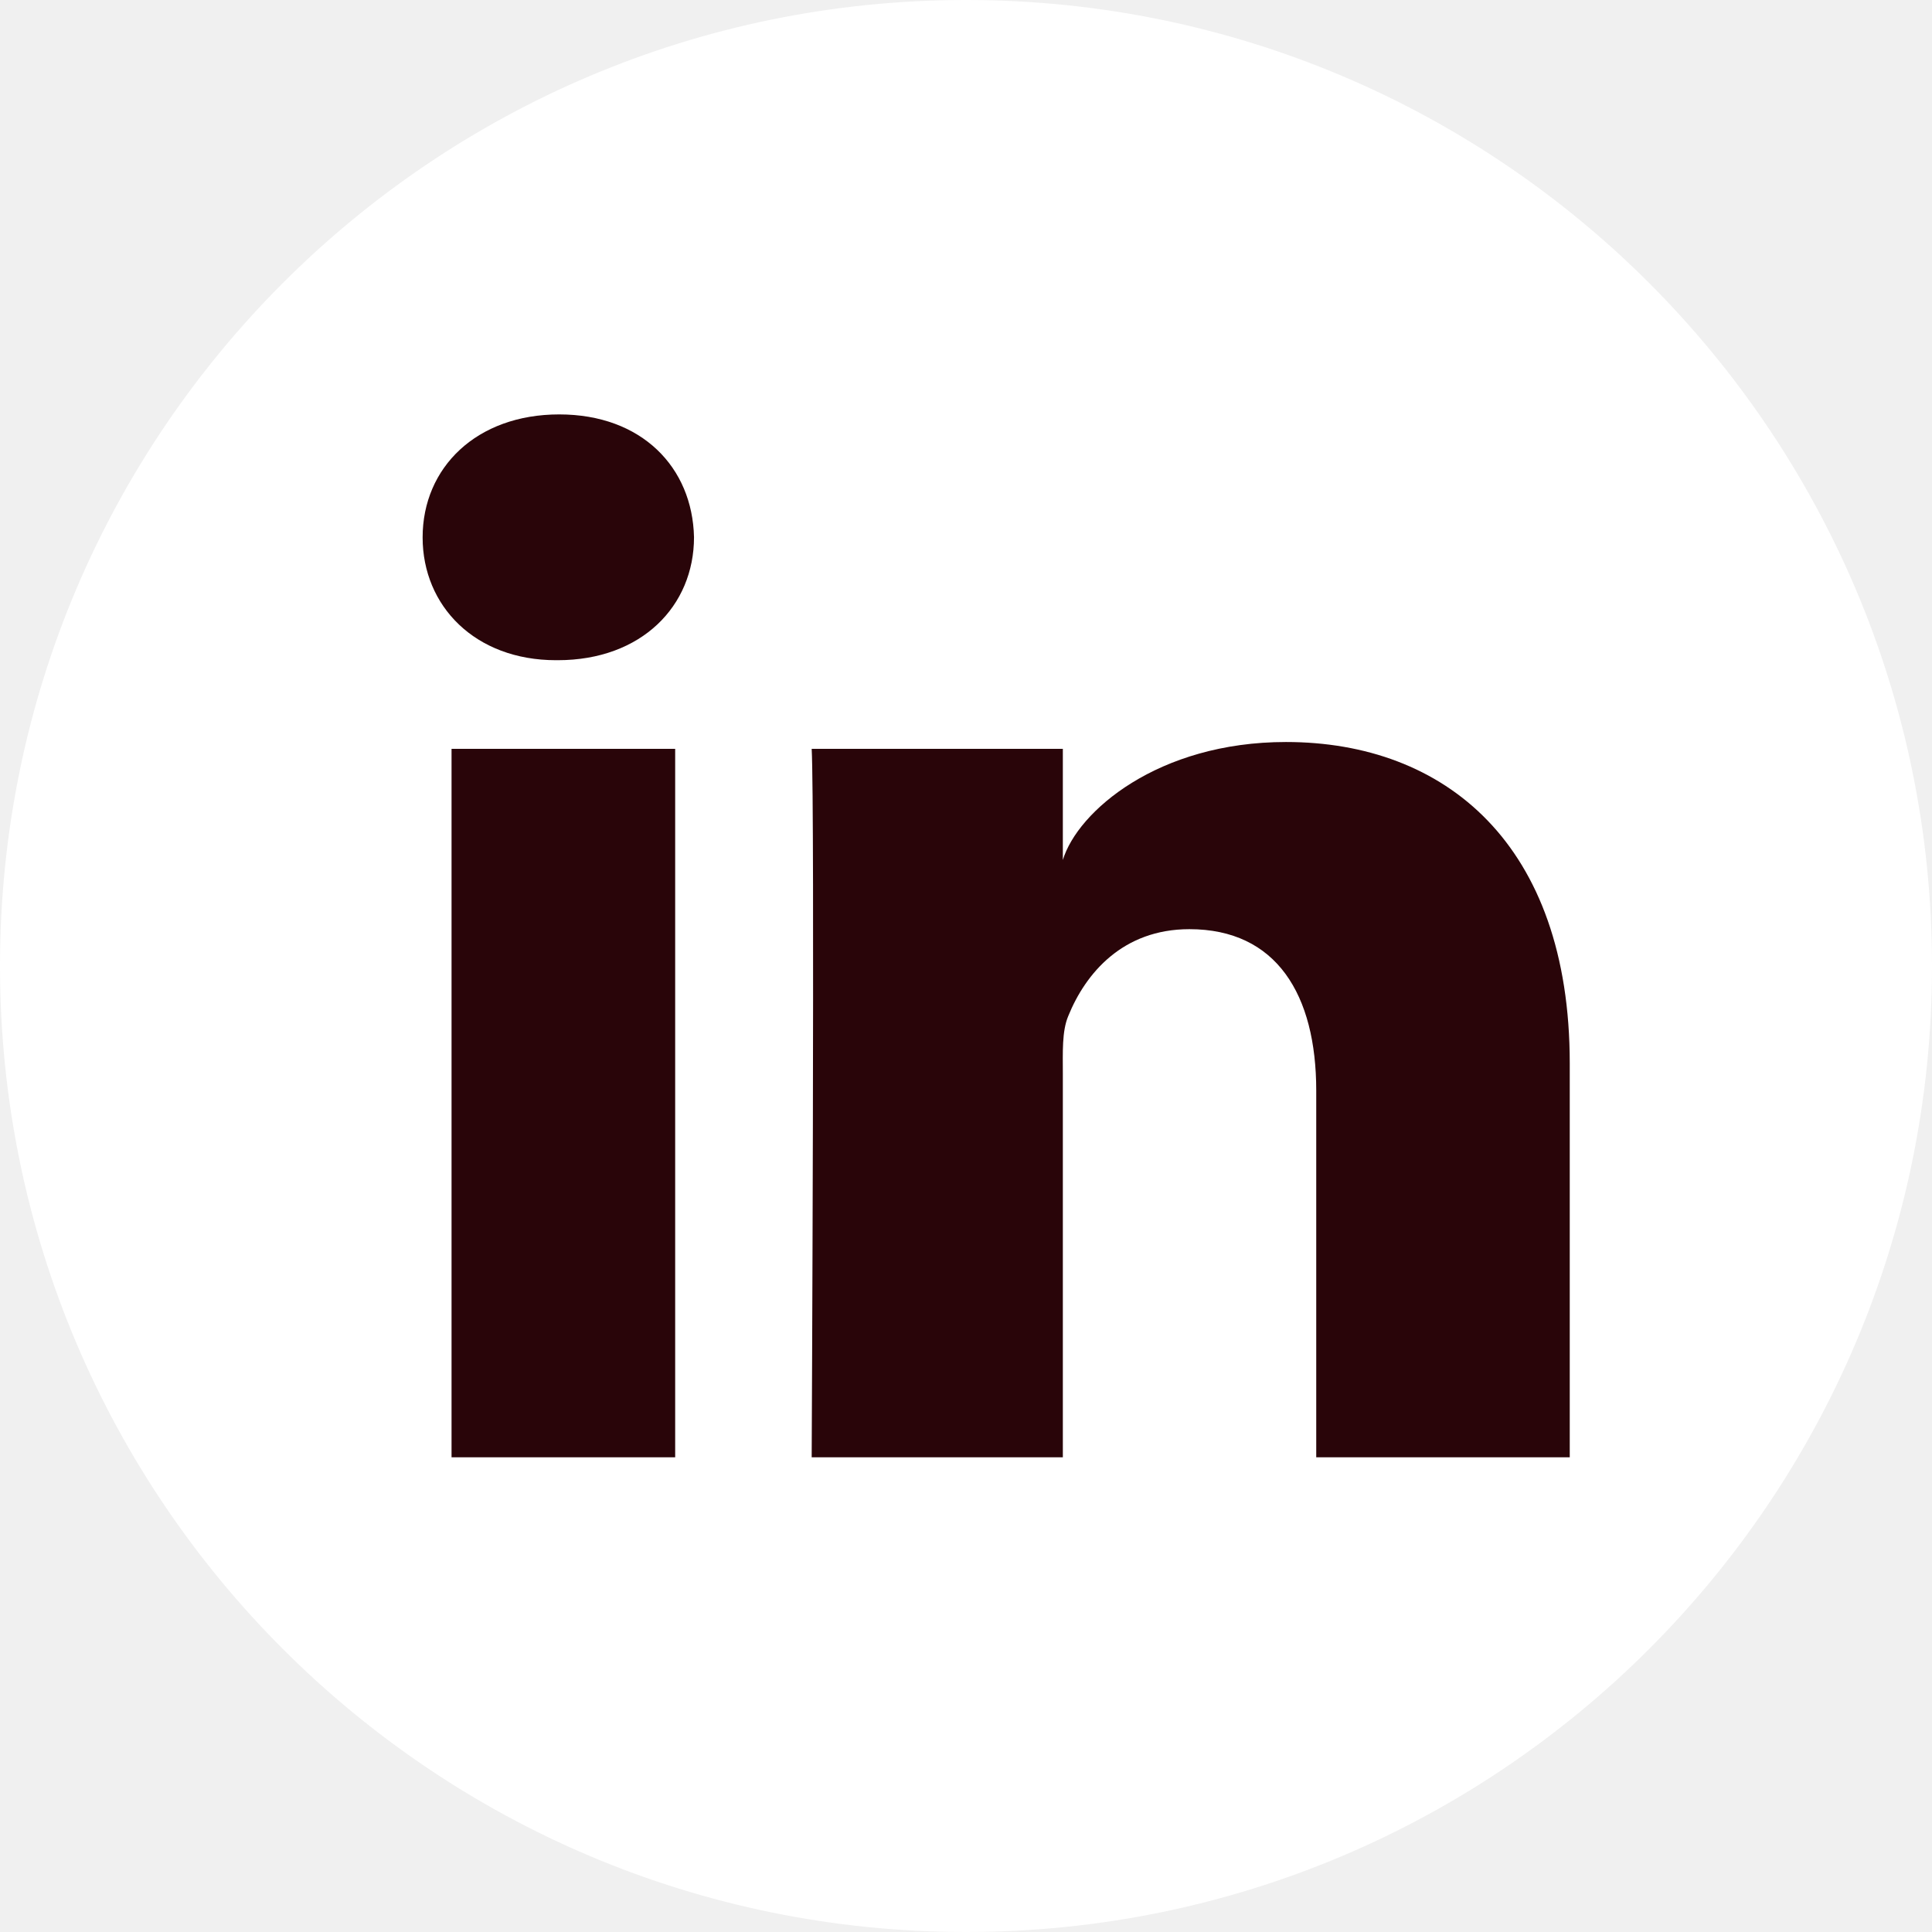
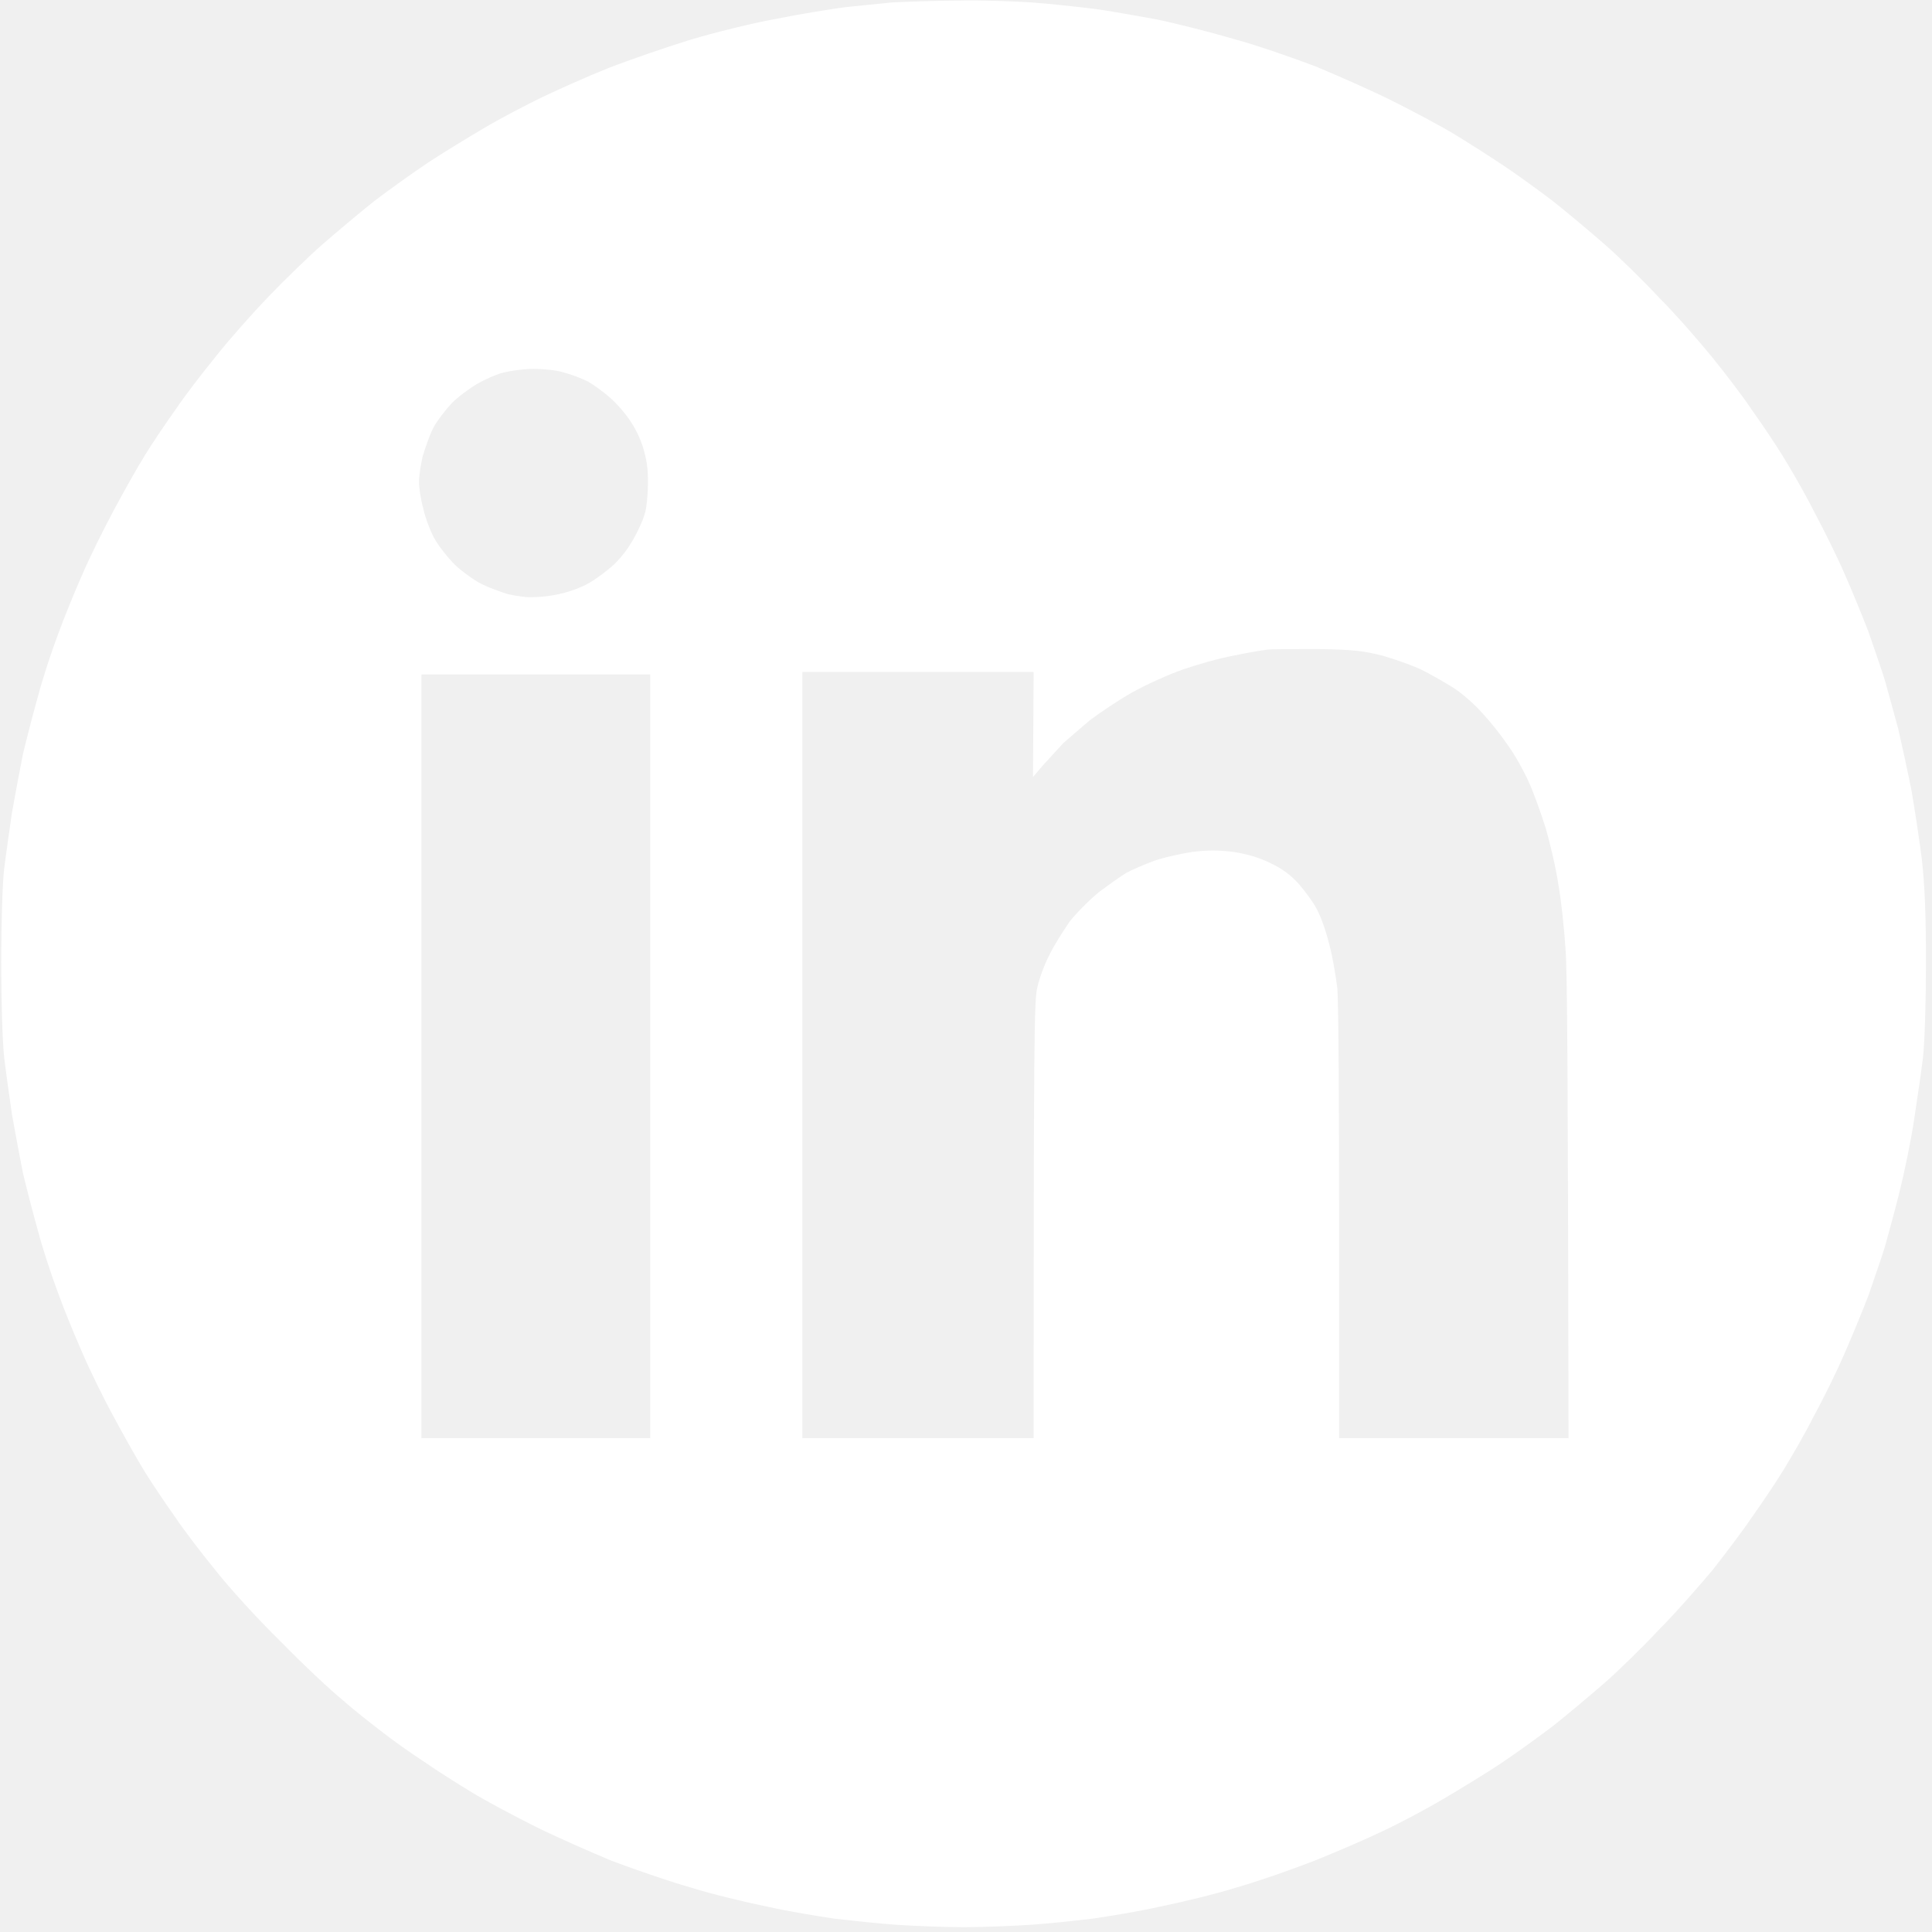
- <svg xmlns="http://www.w3.org/2000/svg" width="32" height="32" viewBox="0 0 32 32" fill="none">
-   <circle cx="16" cy="16" r="16" fill="white" />
-   <g clip-path="url(#clip0_33_708)">
-     <path fill-rule="evenodd" clip-rule="evenodd" d="M26 24.137H21.801V18.064C21.801 16.475 21.144 15.39 19.7 15.39C18.595 15.39 17.98 16.122 17.694 16.828C17.587 17.081 17.604 17.434 17.604 17.787V24.137H13.444C13.444 24.137 13.497 13.38 13.444 12.403H17.604V14.244C17.849 13.439 19.179 12.29 21.3 12.29C23.932 12.29 26 13.978 26 17.612V24.137ZM9.237 10.935H9.21C7.869 10.935 7 10.038 7 8.901C7 7.742 7.895 6.864 9.262 6.864C10.629 6.864 11.469 7.74 11.495 8.898C11.495 10.035 10.629 10.935 9.237 10.935ZM7.479 12.403H11.183V24.137H7.479V12.403Z" fill="#290509" />
-   </g>
-   <defs>
-     <clipPath id="clip0_33_708">
-       <rect width="19" height="19" fill="white" transform="translate(7.00006 6)" />
-     </clipPath>
-   </defs>
+ <svg xmlns="http://www.w3.org/2000/svg" version="1.2" viewBox="0 0 32 32" width="32" height="32">
+   <style>
+ 		.s0 { fill: #ffffff } 
+ 	</style>
+   <path id="Farbfüllung 1" fill-rule="evenodd" class="s0" d="m15.86 0.01c0.37-0.01 0.92 0.01 1.22 0.03 0.29 0.02 0.74 0.07 0.99 0.1 0.26 0.03 0.74 0.12 1.08 0.18 0.34 0.07 0.93 0.22 1.3 0.33 0.37 0.1 0.97 0.31 1.34 0.45 0.36 0.15 0.93 0.4 1.27 0.57 0.34 0.17 0.81 0.42 1.04 0.56 0.23 0.14 0.59 0.37 0.8 0.51 0.21 0.14 0.57 0.4 0.82 0.59 0.24 0.19 0.62 0.51 0.85 0.71 0.23 0.2 0.64 0.6 0.91 0.89 0.28 0.28 0.67 0.73 0.89 1 0.21 0.26 0.5 0.64 0.64 0.85 0.15 0.21 0.38 0.55 0.51 0.76 0.13 0.21 0.37 0.62 0.52 0.92 0.16 0.3 0.39 0.76 0.51 1.04 0.12 0.27 0.3 0.71 0.4 0.97 0.09 0.27 0.22 0.63 0.27 0.8 0.05 0.18 0.15 0.54 0.22 0.8 0.06 0.26 0.16 0.72 0.22 1.02 0.05 0.29 0.13 0.81 0.17 1.13 0.05 0.43 0.07 0.92 0.07 1.72 0 0.63-0.02 1.32-0.05 1.58-0.03 0.25-0.1 0.72-0.15 1.05-0.05 0.33-0.16 0.86-0.24 1.18-0.08 0.32-0.19 0.72-0.24 0.9-0.05 0.17-0.18 0.53-0.27 0.8-0.1 0.26-0.28 0.7-0.4 0.97-0.12 0.28-0.35 0.75-0.51 1.04-0.15 0.3-0.39 0.71-0.52 0.92-0.13 0.21-0.36 0.55-0.51 0.76-0.14 0.21-0.43 0.59-0.64 0.86-0.22 0.26-0.61 0.71-0.89 0.99-0.27 0.29-0.68 0.69-0.91 0.89-0.23 0.2-0.61 0.52-0.85 0.71-0.25 0.19-0.64 0.47-0.88 0.63-0.24 0.16-0.67 0.42-0.94 0.58-0.27 0.16-0.72 0.4-1 0.53-0.27 0.13-0.78 0.35-1.13 0.49-0.36 0.14-0.93 0.34-1.28 0.44-0.35 0.11-0.93 0.25-1.28 0.32-0.35 0.08-0.85 0.16-1.12 0.2-0.26 0.03-0.72 0.08-1.01 0.1-0.3 0.02-0.8 0.04-1.12 0.04-0.32 0-0.82-0.02-1.12-0.04-0.29-0.02-0.75-0.07-1.01-0.1-0.27-0.04-0.77-0.12-1.12-0.2-0.35-0.07-0.93-0.21-1.28-0.32-0.35-0.1-0.93-0.3-1.3-0.44-0.36-0.15-0.93-0.4-1.27-0.57-0.34-0.17-0.81-0.42-1.04-0.56-0.23-0.14-0.58-0.36-0.78-0.5-0.2-0.13-0.5-0.34-0.68-0.48-0.17-0.13-0.48-0.37-0.67-0.54-0.2-0.16-0.67-0.6-1.04-0.98-0.38-0.37-0.86-0.9-1.08-1.18-0.22-0.27-0.52-0.66-0.66-0.87-0.15-0.21-0.38-0.55-0.51-0.76-0.13-0.21-0.36-0.62-0.52-0.92-0.16-0.29-0.39-0.76-0.51-1.04-0.12-0.27-0.31-0.73-0.41-1.01-0.11-0.29-0.26-0.75-0.33-1.02-0.08-0.28-0.19-0.71-0.25-0.96-0.05-0.25-0.13-0.68-0.18-0.96-0.04-0.27-0.1-0.7-0.13-0.95-0.03-0.26-0.05-0.95-0.05-1.58 0-0.64 0.02-1.31 0.05-1.56 0.03-0.24 0.09-0.66 0.13-0.93 0.05-0.28 0.13-0.71 0.18-0.96 0.06-0.25 0.17-0.68 0.25-0.96 0.07-0.27 0.22-0.73 0.33-1.02 0.1-0.28 0.29-0.74 0.41-1.01 0.12-0.28 0.35-0.74 0.51-1.04 0.16-0.3 0.39-0.71 0.52-0.92 0.13-0.21 0.36-0.55 0.51-0.76 0.14-0.21 0.44-0.6 0.66-0.87 0.22-0.28 0.62-0.73 0.88-1 0.27-0.28 0.67-0.67 0.9-0.87 0.23-0.2 0.61-0.52 0.85-0.71 0.25-0.19 0.64-0.47 0.88-0.63 0.24-0.16 0.67-0.42 0.94-0.58 0.27-0.16 0.71-0.39 0.96-0.51 0.25-0.12 0.74-0.34 1.09-0.48 0.36-0.14 0.97-0.35 1.36-0.47 0.4-0.12 1.04-0.28 1.44-0.35 0.39-0.08 0.9-0.16 1.12-0.19 0.21-0.02 0.57-0.06 0.79-0.08 0.22-0.01 0.71-0.03 1.08-0.03zm-7.52 6.16c-0.12 0.03-0.32 0.12-0.44 0.19-0.12 0.07-0.31 0.21-0.42 0.32-0.11 0.12-0.25 0.3-0.31 0.42-0.06 0.12-0.13 0.33-0.17 0.46-0.03 0.13-0.06 0.32-0.06 0.42 0 0.1 0.03 0.3 0.07 0.44 0.03 0.14 0.11 0.36 0.18 0.49 0.07 0.13 0.23 0.33 0.35 0.45 0.12 0.11 0.31 0.25 0.43 0.31 0.12 0.06 0.31 0.13 0.44 0.17 0.13 0.03 0.32 0.06 0.43 0.05 0.11 0 0.31-0.02 0.46-0.06 0.14-0.03 0.35-0.11 0.45-0.17 0.11-0.06 0.3-0.2 0.43-0.32 0.16-0.16 0.27-0.32 0.38-0.54 0.14-0.29 0.15-0.36 0.17-0.7 0.01-0.28-0.01-0.44-0.06-0.62-0.03-0.13-0.12-0.34-0.2-0.46-0.07-0.12-0.22-0.3-0.34-0.41-0.12-0.11-0.3-0.24-0.39-0.29-0.1-0.05-0.28-0.12-0.4-0.15-0.12-0.04-0.35-0.06-0.5-0.06-0.16 0-0.38 0.03-0.5 0.06zm12.65 4.59c-0.08 0.01-0.33 0.05-0.56 0.1-0.23 0.04-0.61 0.15-0.84 0.23-0.23 0.08-0.61 0.25-0.84 0.38-0.23 0.13-0.54 0.34-0.7 0.46-0.15 0.13-0.35 0.3-0.44 0.38-0.08 0.09-0.23 0.25-0.33 0.36l-0.17 0.2 0.01-1.74h-3.83v12.69h3.83c0-6.7 0.01-7.24 0.06-7.46 0.03-0.14 0.12-0.39 0.2-0.54 0.07-0.15 0.23-0.4 0.34-0.56 0.12-0.15 0.34-0.37 0.49-0.49 0.16-0.12 0.36-0.26 0.44-0.31 0.09-0.05 0.3-0.14 0.46-0.2 0.17-0.06 0.45-0.12 0.64-0.15 0.25-0.03 0.43-0.03 0.68 0 0.24 0.04 0.42 0.09 0.62 0.19q0.28 0.13 0.47 0.35c0.1 0.12 0.23 0.29 0.28 0.39 0.06 0.1 0.15 0.34 0.2 0.54 0.06 0.2 0.12 0.55 0.15 0.78 0.02 0.23 0.03 1.96 0.03 3.94v3.52h3.8c-0.01-5.87-0.02-7.77-0.05-8.1-0.02-0.32-0.07-0.8-0.12-1.08-0.04-0.27-0.14-0.69-0.21-0.93-0.08-0.25-0.2-0.59-0.28-0.76-0.08-0.18-0.23-0.45-0.34-0.6-0.1-0.15-0.29-0.39-0.42-0.53-0.13-0.15-0.34-0.33-0.46-0.41-0.12-0.08-0.35-0.21-0.52-0.3-0.16-0.08-0.47-0.19-0.68-0.25-0.32-0.08-0.48-0.1-1.07-0.11-0.39 0-0.77 0-0.84 0.01zm-14.01 13.06h3.79v-12.65h-3.79z" />
</svg>
